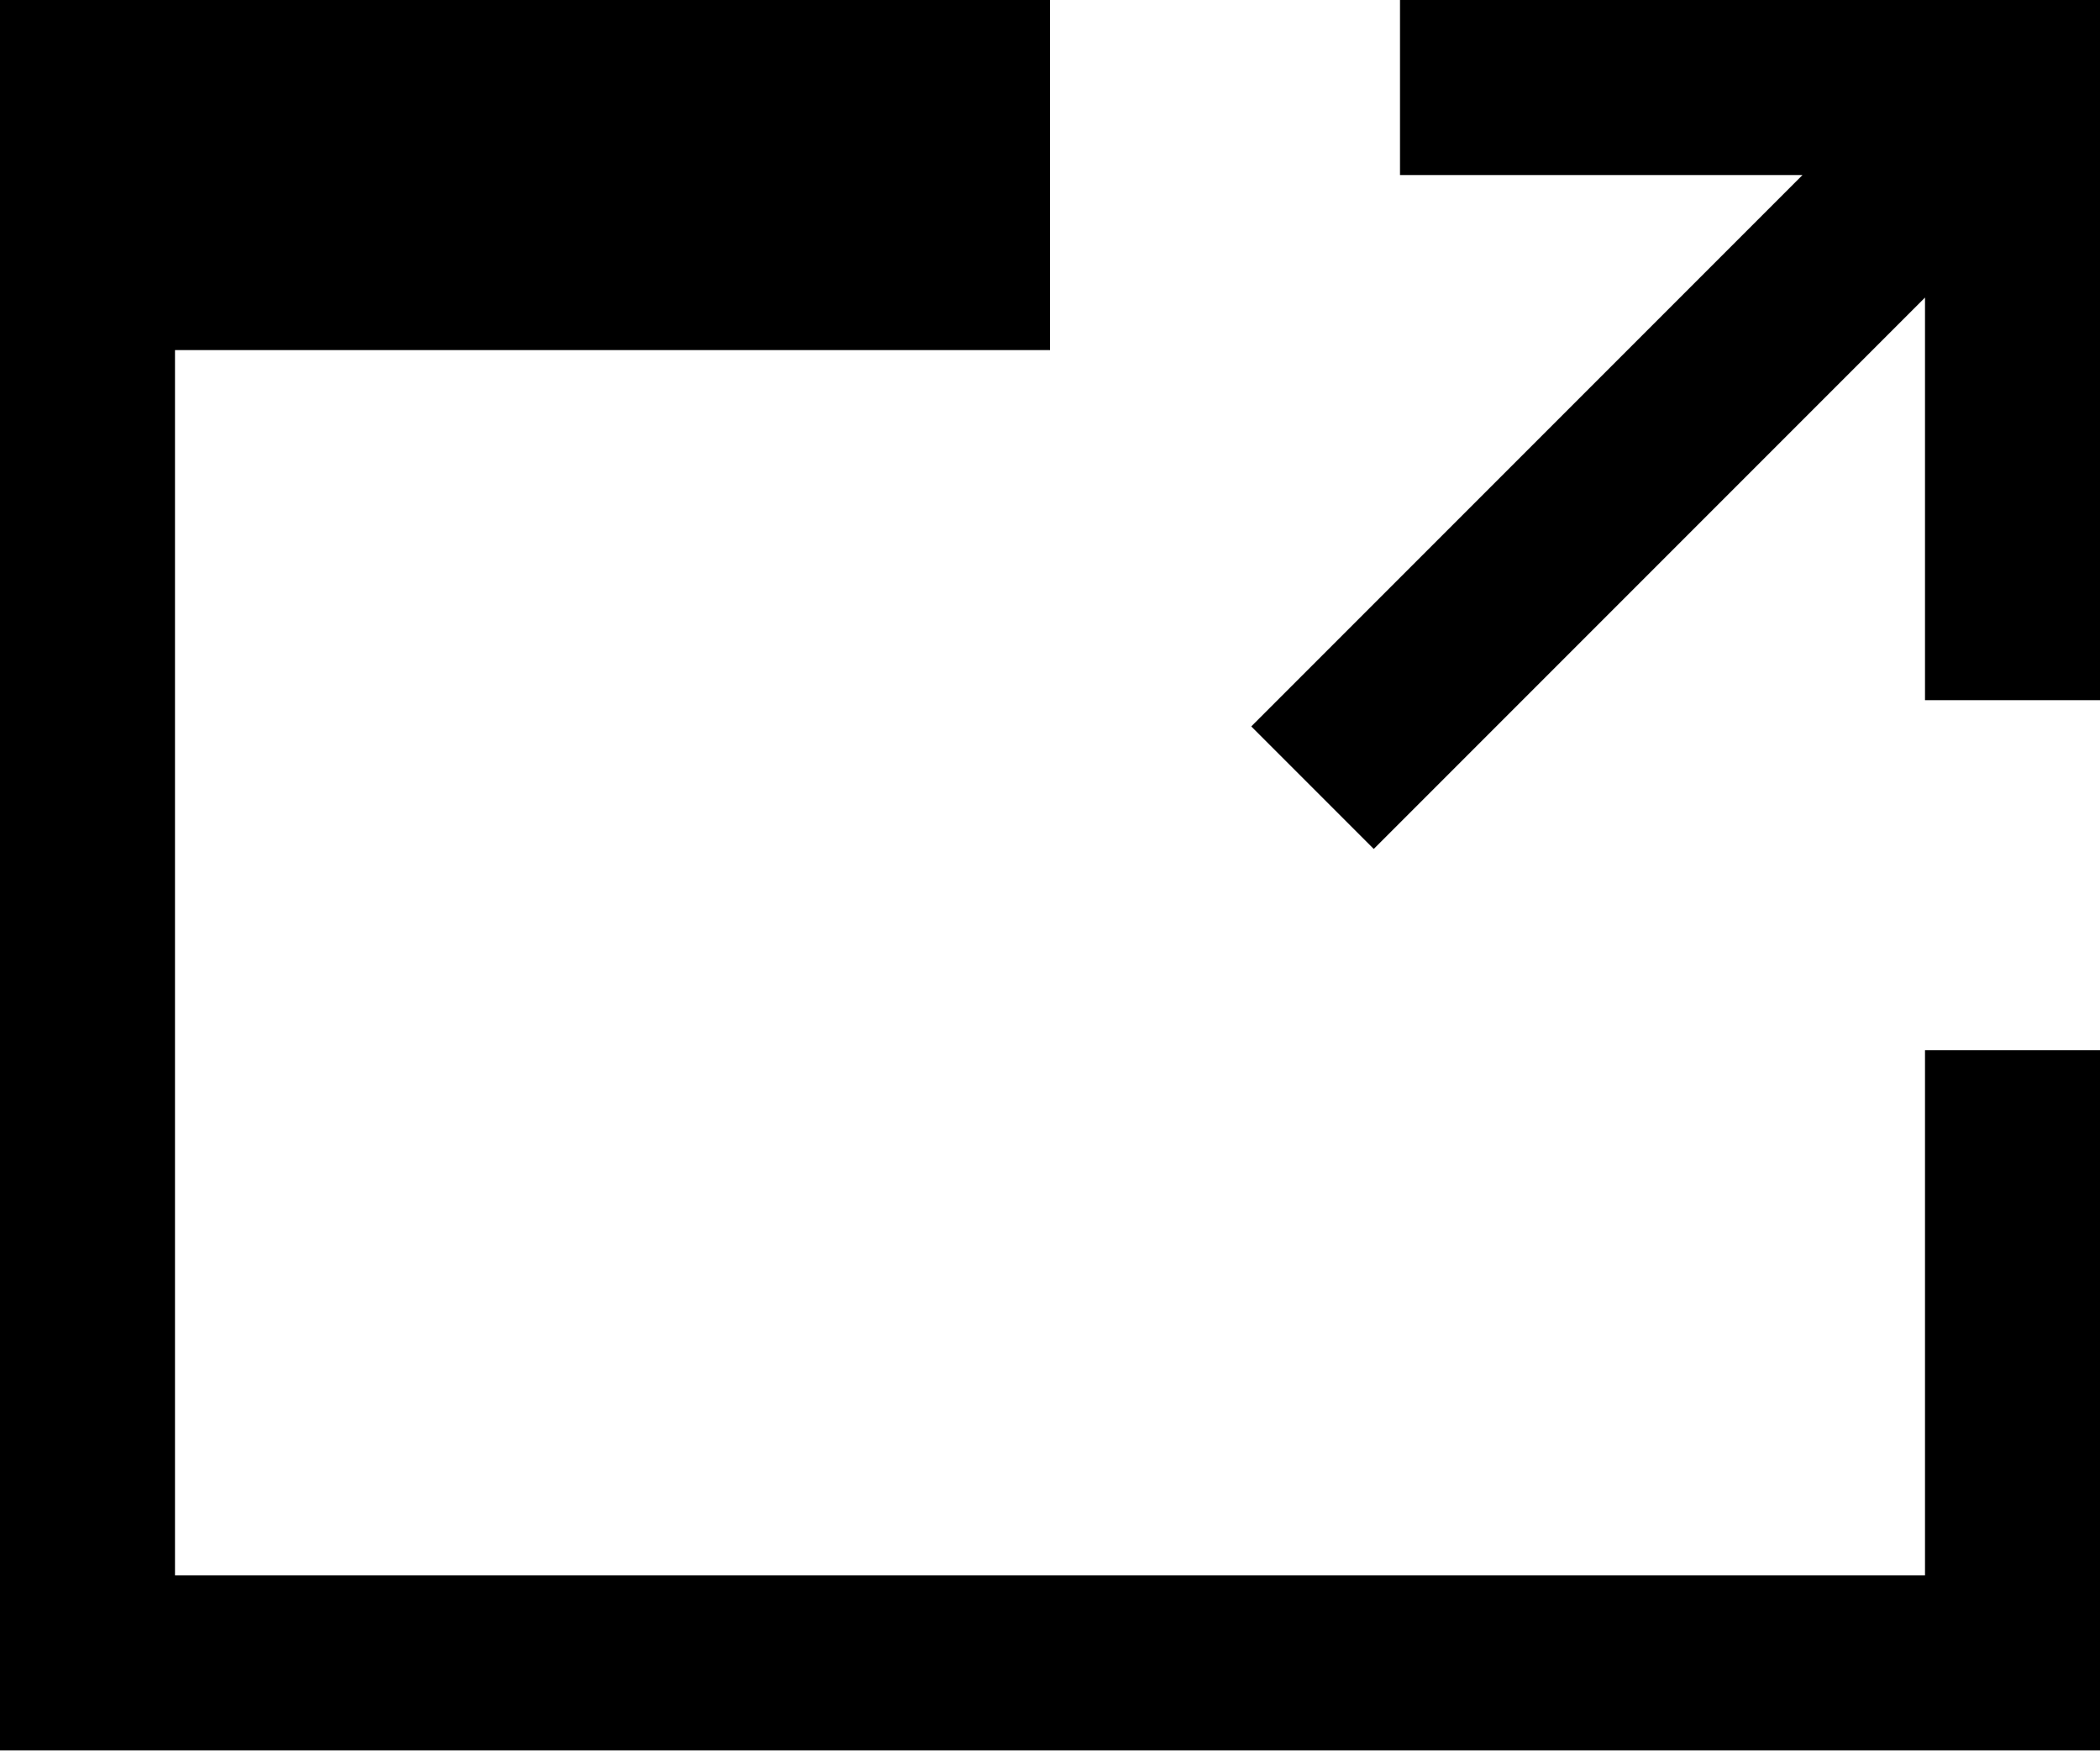
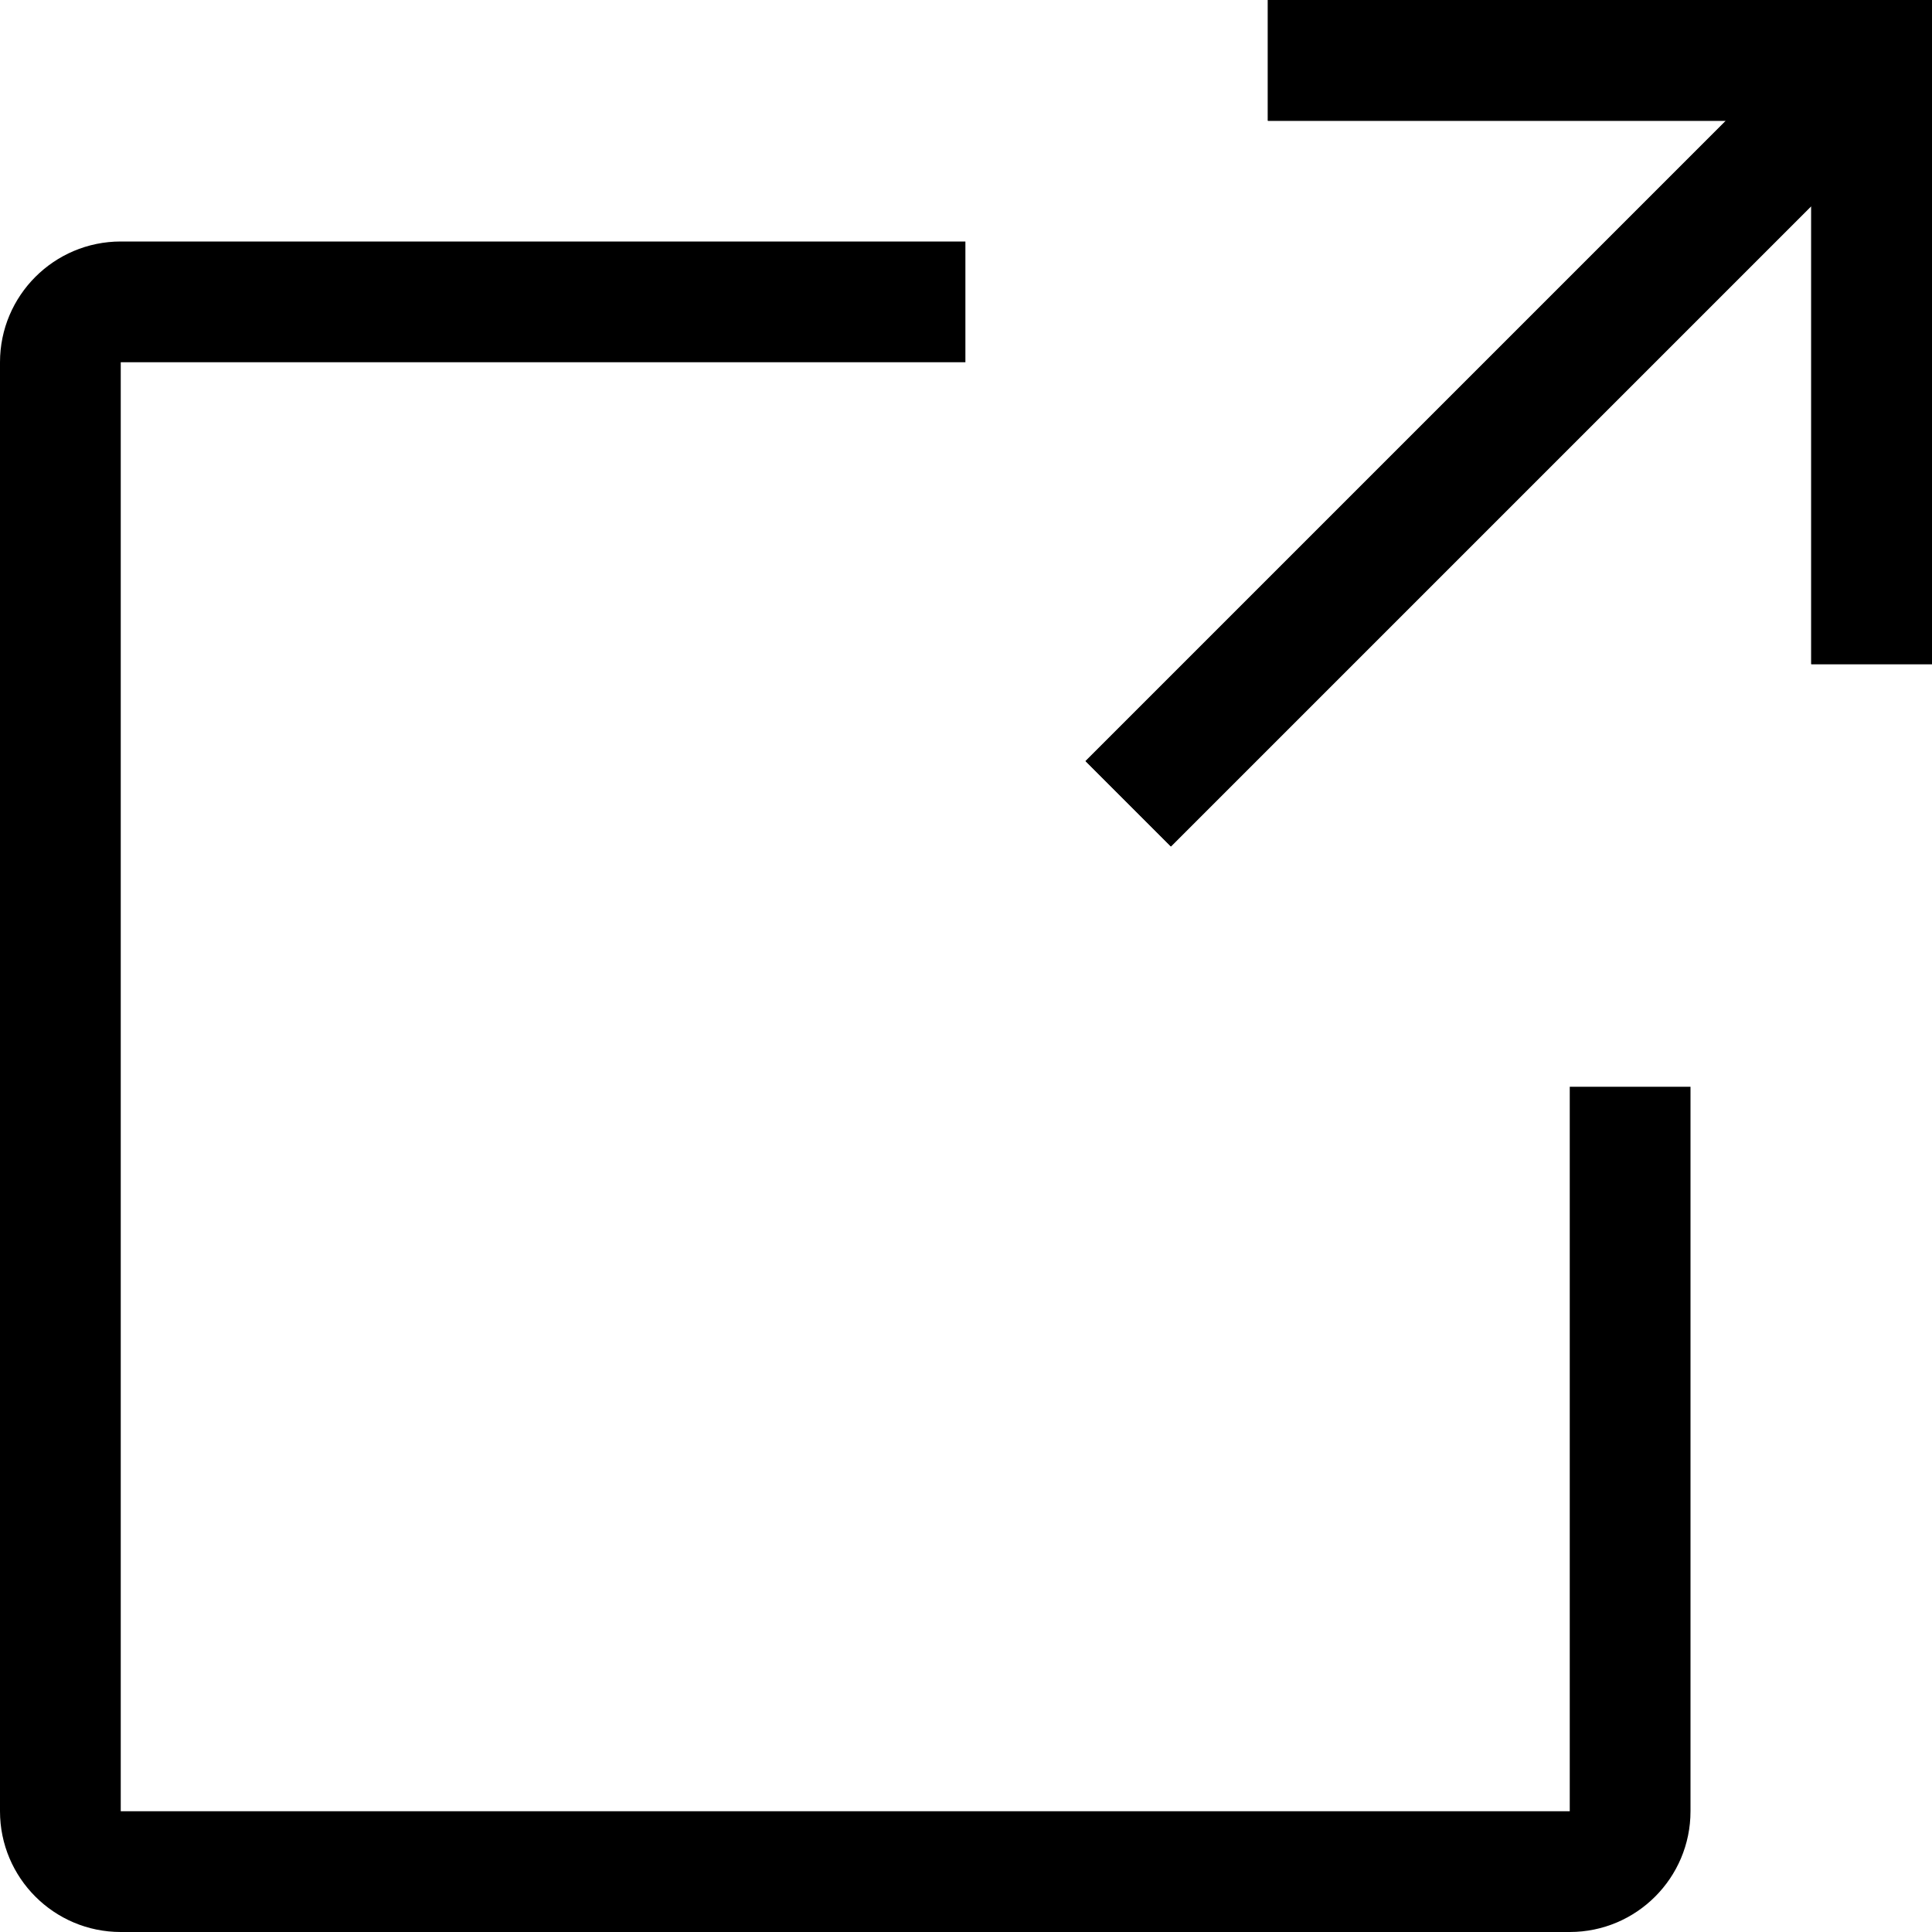
- <svg xmlns="http://www.w3.org/2000/svg" version="1.1" id="Layer_1" x="0px" y="0px" width="24px" height="20px" viewBox="0 0 24 20" style="enable-background:new 0 0 24 20;" xml:space="preserve">
-   <polygon id="Shape_1_" points="15.7,9.7 22,3.4 22,8 24,8 24,0 16,0 16,2 20.6,2 14.3,8.3 " />
-   <polygon points="22,18 2,18 2,4 12,4 12,0 0,0 0,4 0,20 24,20 24,12 22,12 " />
+ <svg xmlns="http://www.w3.org/2000/svg" width="16px" height="16px" viewBox="0 0 16 16" version="1.1">
+   <defs />
+   <path d="M14.293,1 L10.5,1 L10.5,0 L16,0 L16,5.5 L15,5.5 L15,1.707 L9.697,7.01 L8.99,6.303 L14.293,1 Z" id="Combined-Shape" fill="#000000" fill-rule="nonzero" />
+   <path d="M14.293,1 L10.5,1 L10.5,0 L16,0 L16,5.5 L15,5.5 L15,1.707 L9.697,7.01 L8.99,6.303 L14.293,1 Z" id="Combined-Shape" fill="#000000" fill-rule="nonzero" />
+   <path d="M13,9 L14,9 L14,15 C14,15.552 13.552,16 13,16 L1,16 C0.448,16 6.76353751e-17,15.552 0,15 L-1.11022302e-16,3 C-1.78657678e-16,2.448 0.448,2 1,2 L7.995,2 L7.995,3 L1,3 L1,15 L13,15 L13,9 Z" id="window" fill="#000000" fill-rule="nonzero" />
</svg>
